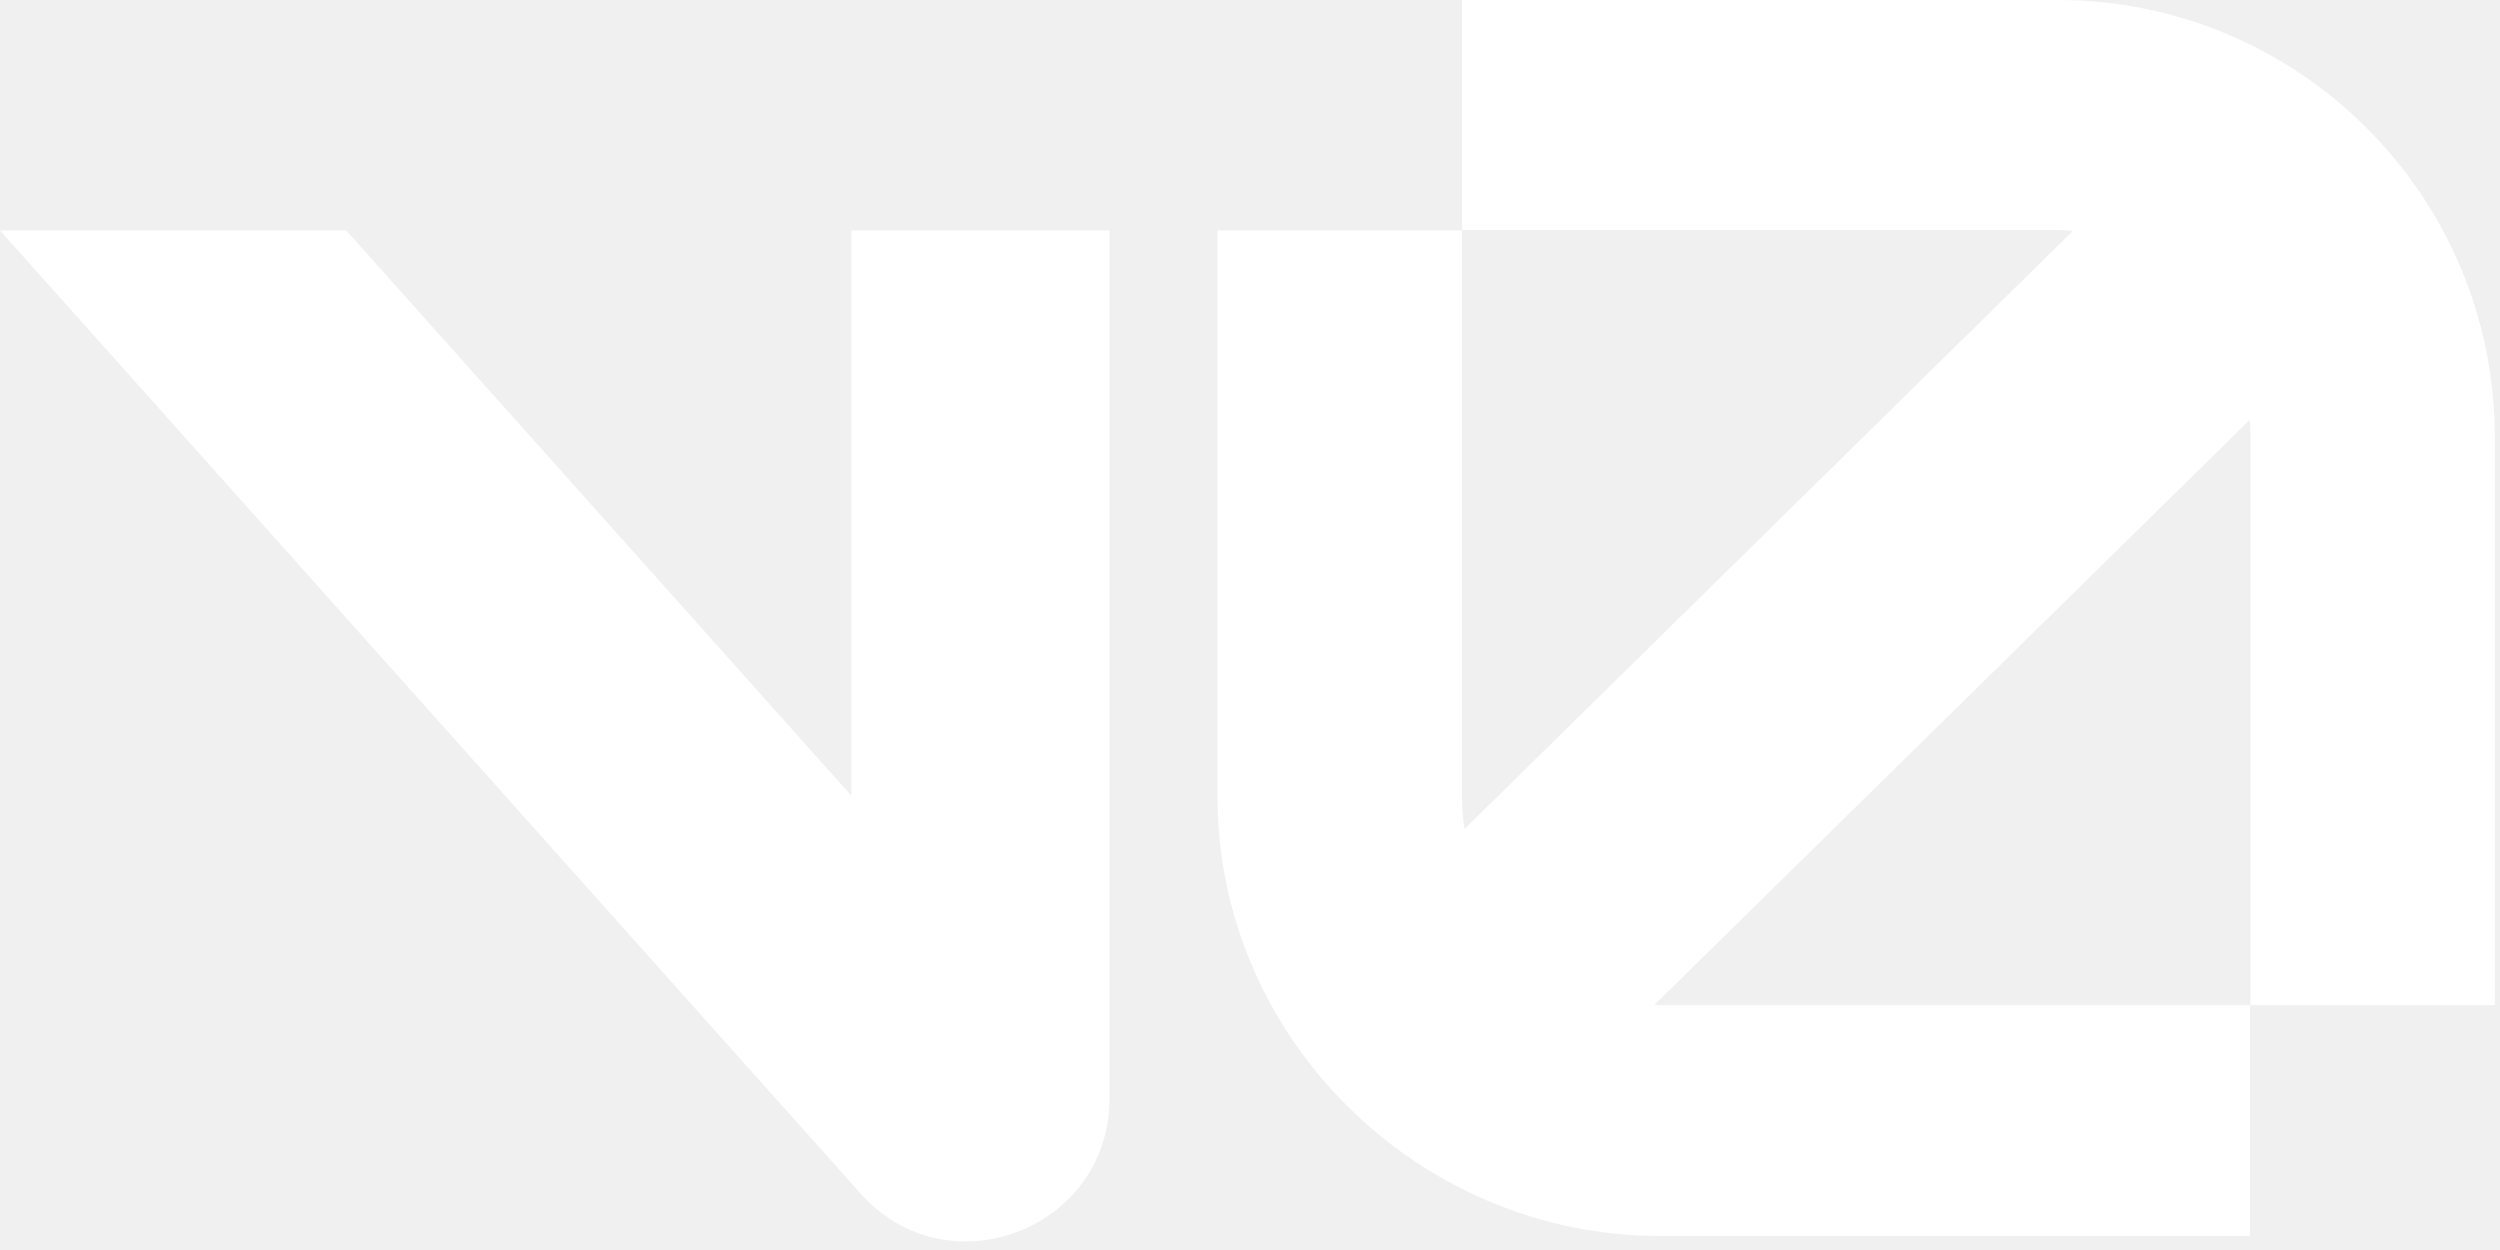
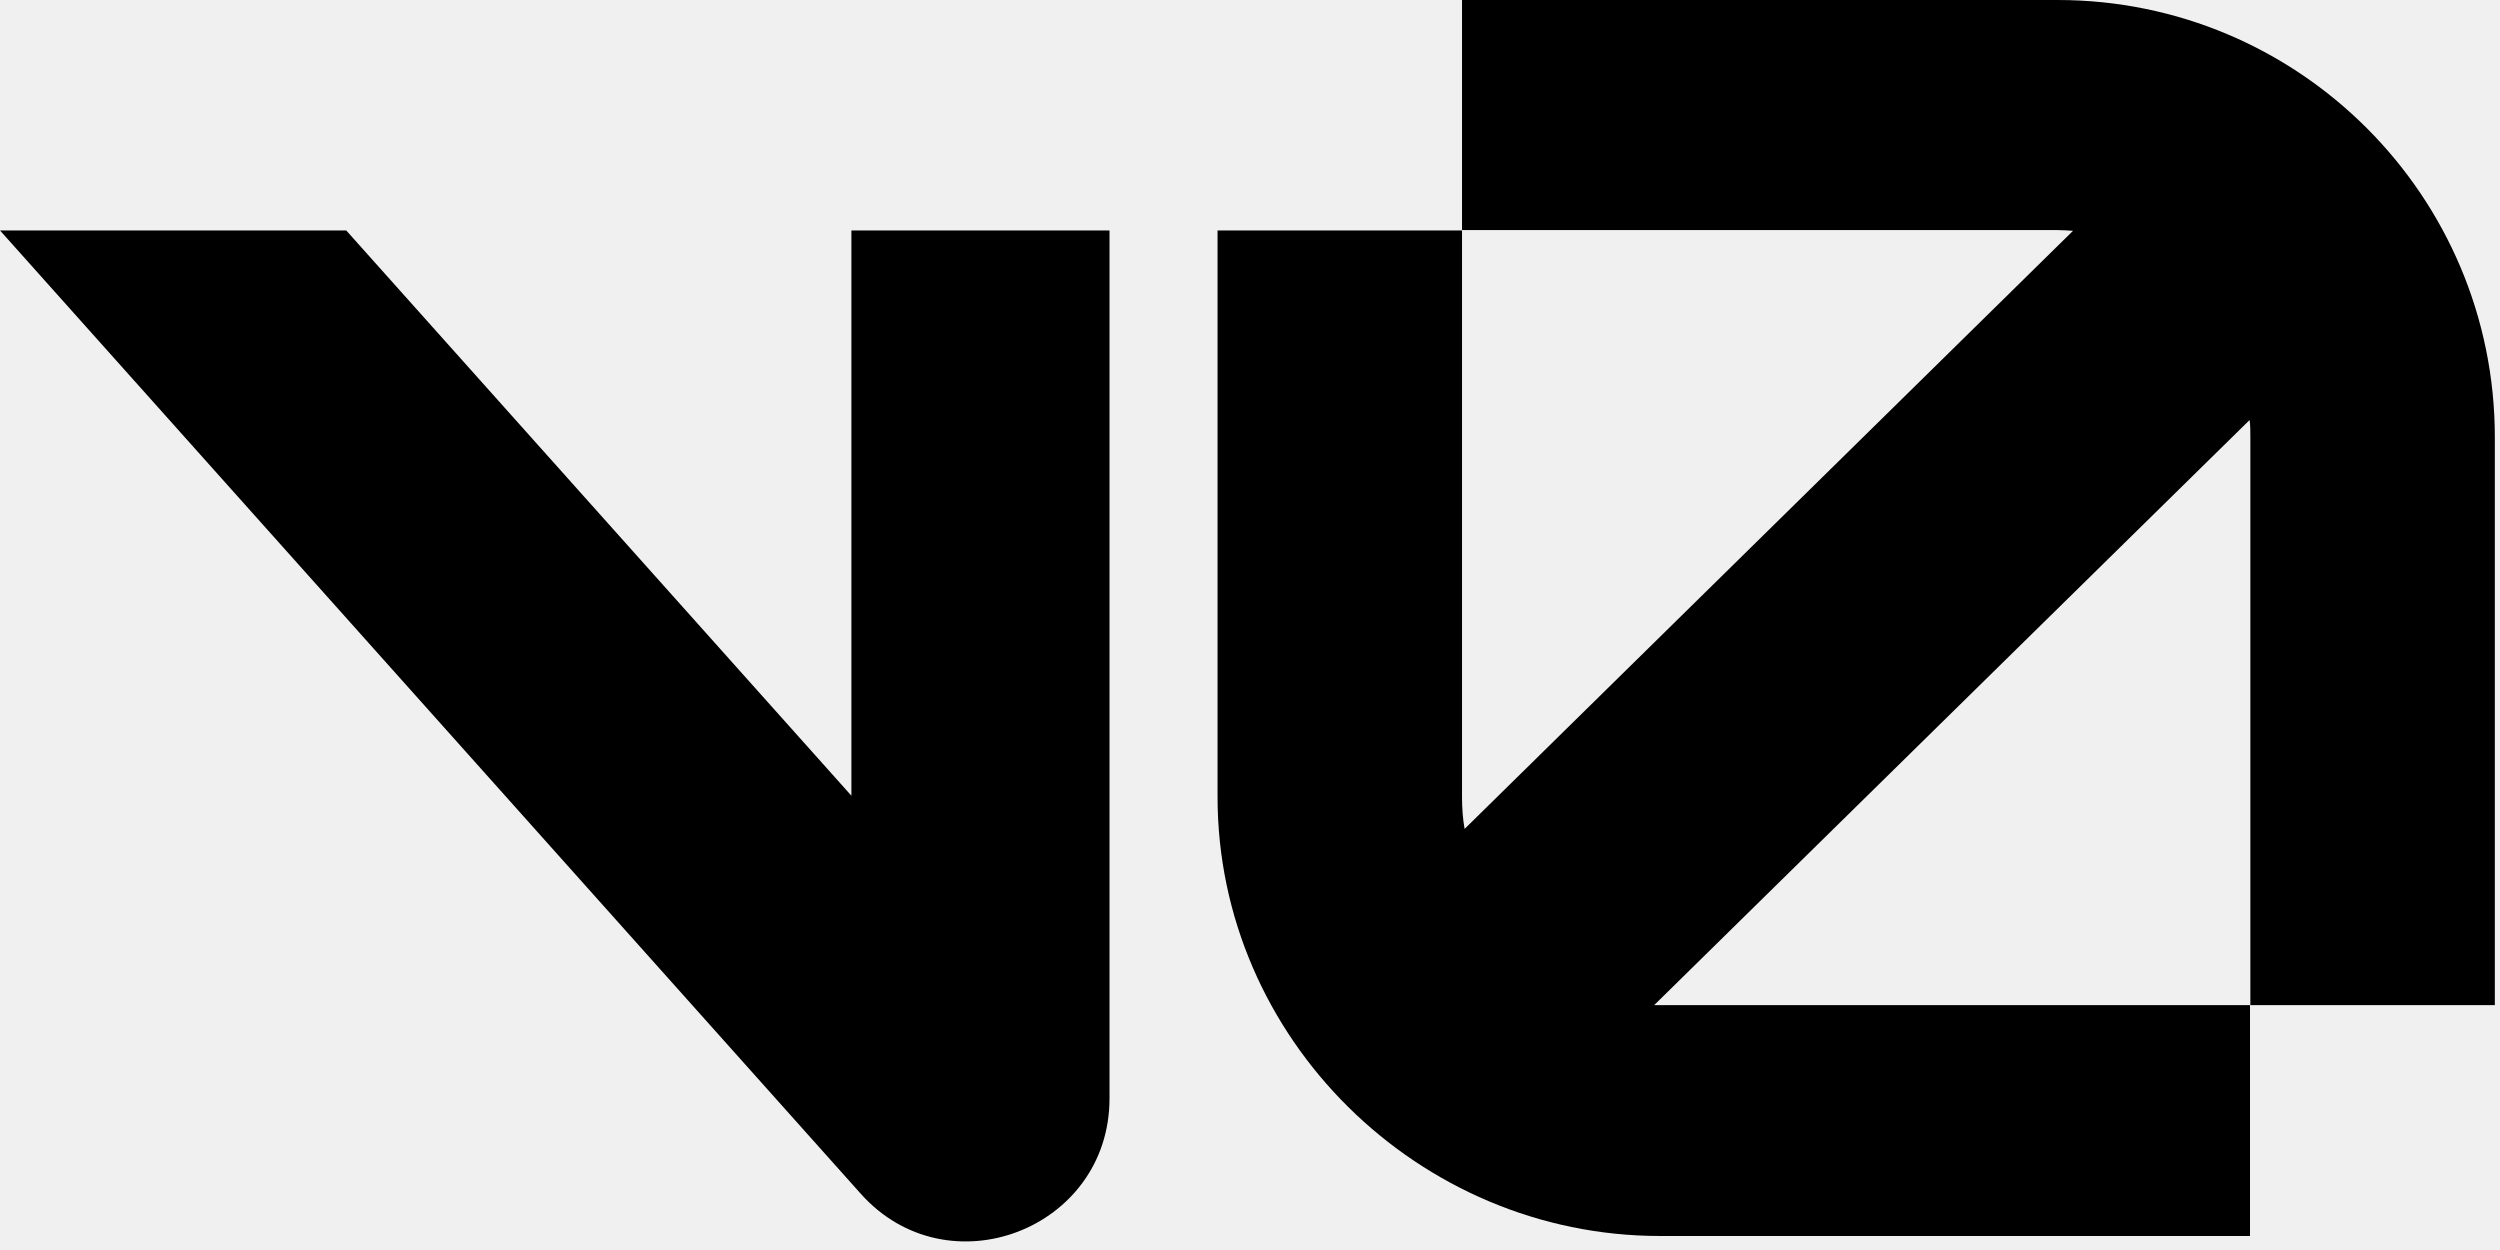
<svg xmlns="http://www.w3.org/2000/svg" id="Layer_1" version="1.1" viewBox="0 0 678 339">
  <defs>
    <style>
      .st0 {
        fill: none;
      }

      .st1 {
-         fill: #fff;
+         fill: currentColor;
      }

      .st2 {
        clip-path: url(#clippath);
      }
    </style>
    <clipPath id="clippath">
      <rect class="st0" width="678" height="339" />
    </clipPath>
  </defs>
  <g class="st2">
    <g>
      <path class="st1" d="M396.5,0h161.5c65.5,0,118.6,53.1,118.6,118.6v154h-66.3V118.6c0-1.6,0-3.1-.2-4.7l-161.5,158.7c.5,0,1.1,0,1.6,0h160v62.6h-160c-65.5,0-120-53.6-120-119.1V62.5h66.3v153.6c0,3,.2,5.9.7,8.7l165-162.2c-1.4-.1-2.8-.2-4.2-.2h-161.5V0Z" />
      <path class="st1" d="M233.4,323.7L0,62.5h93.9l137,153.3V62.5h70v235.4c0,35.5-43.9,52.3-67.5,25.8Z" />
    </g>
  </g>
</svg>
